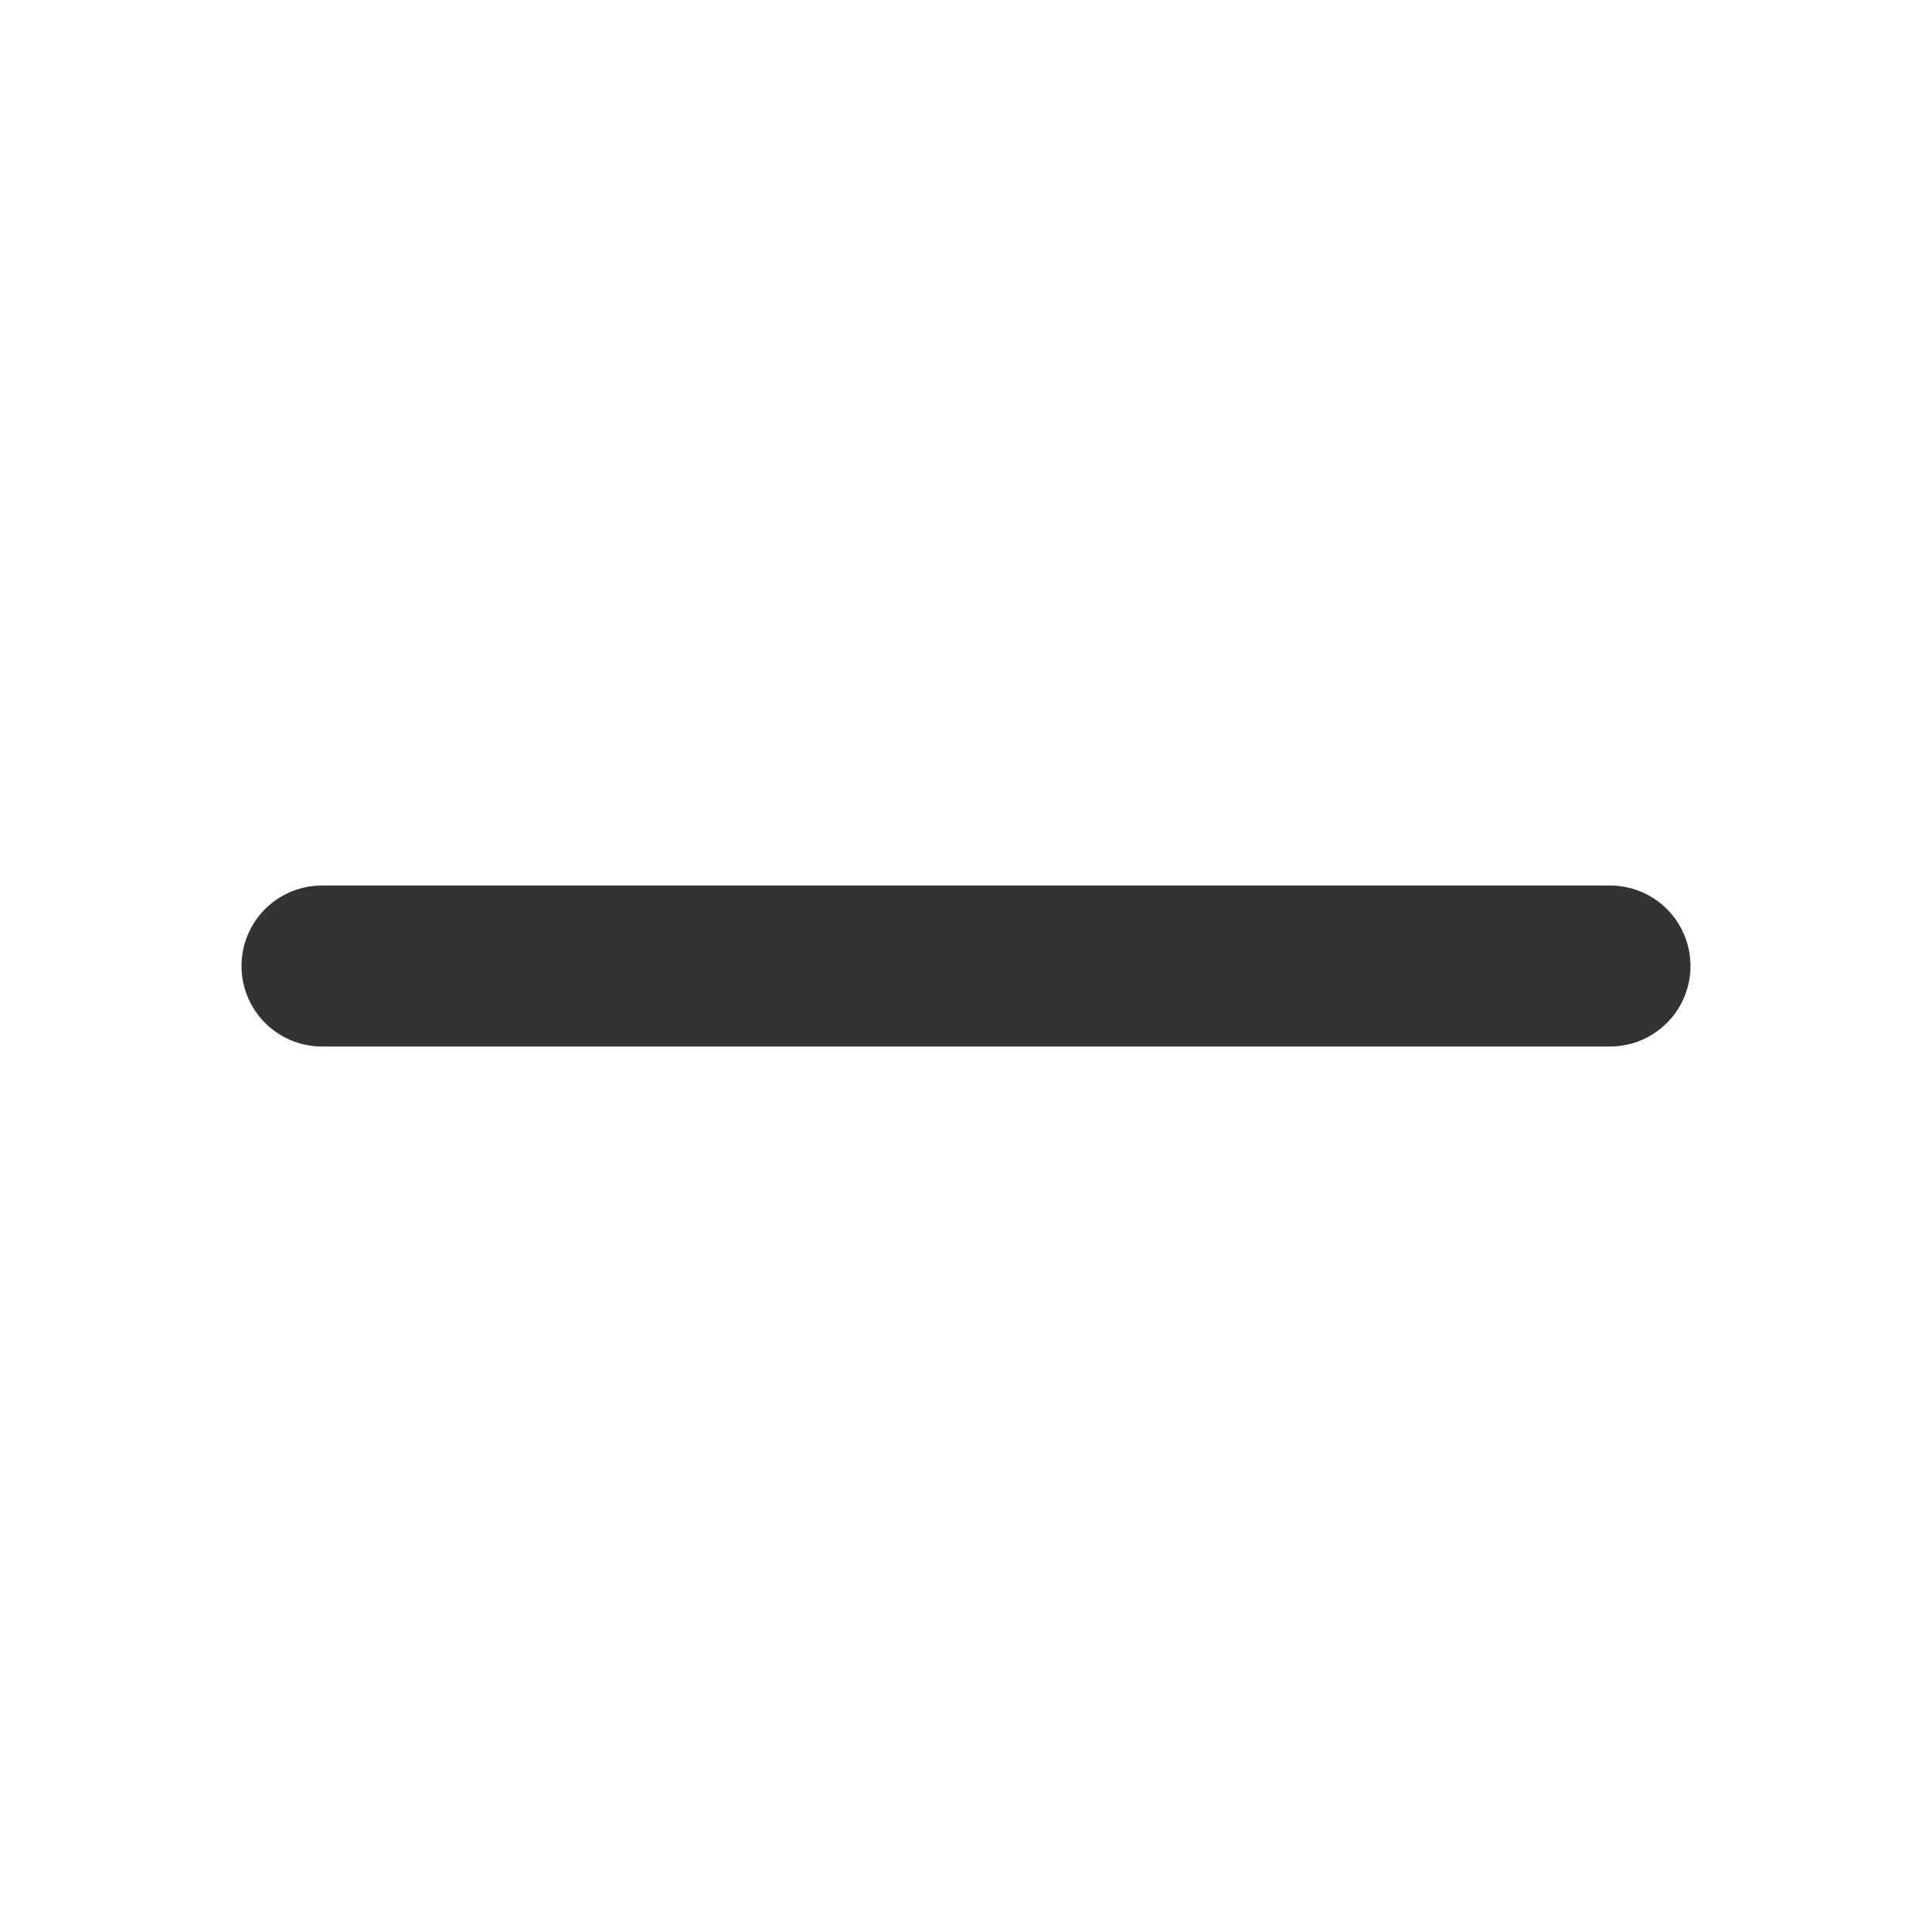
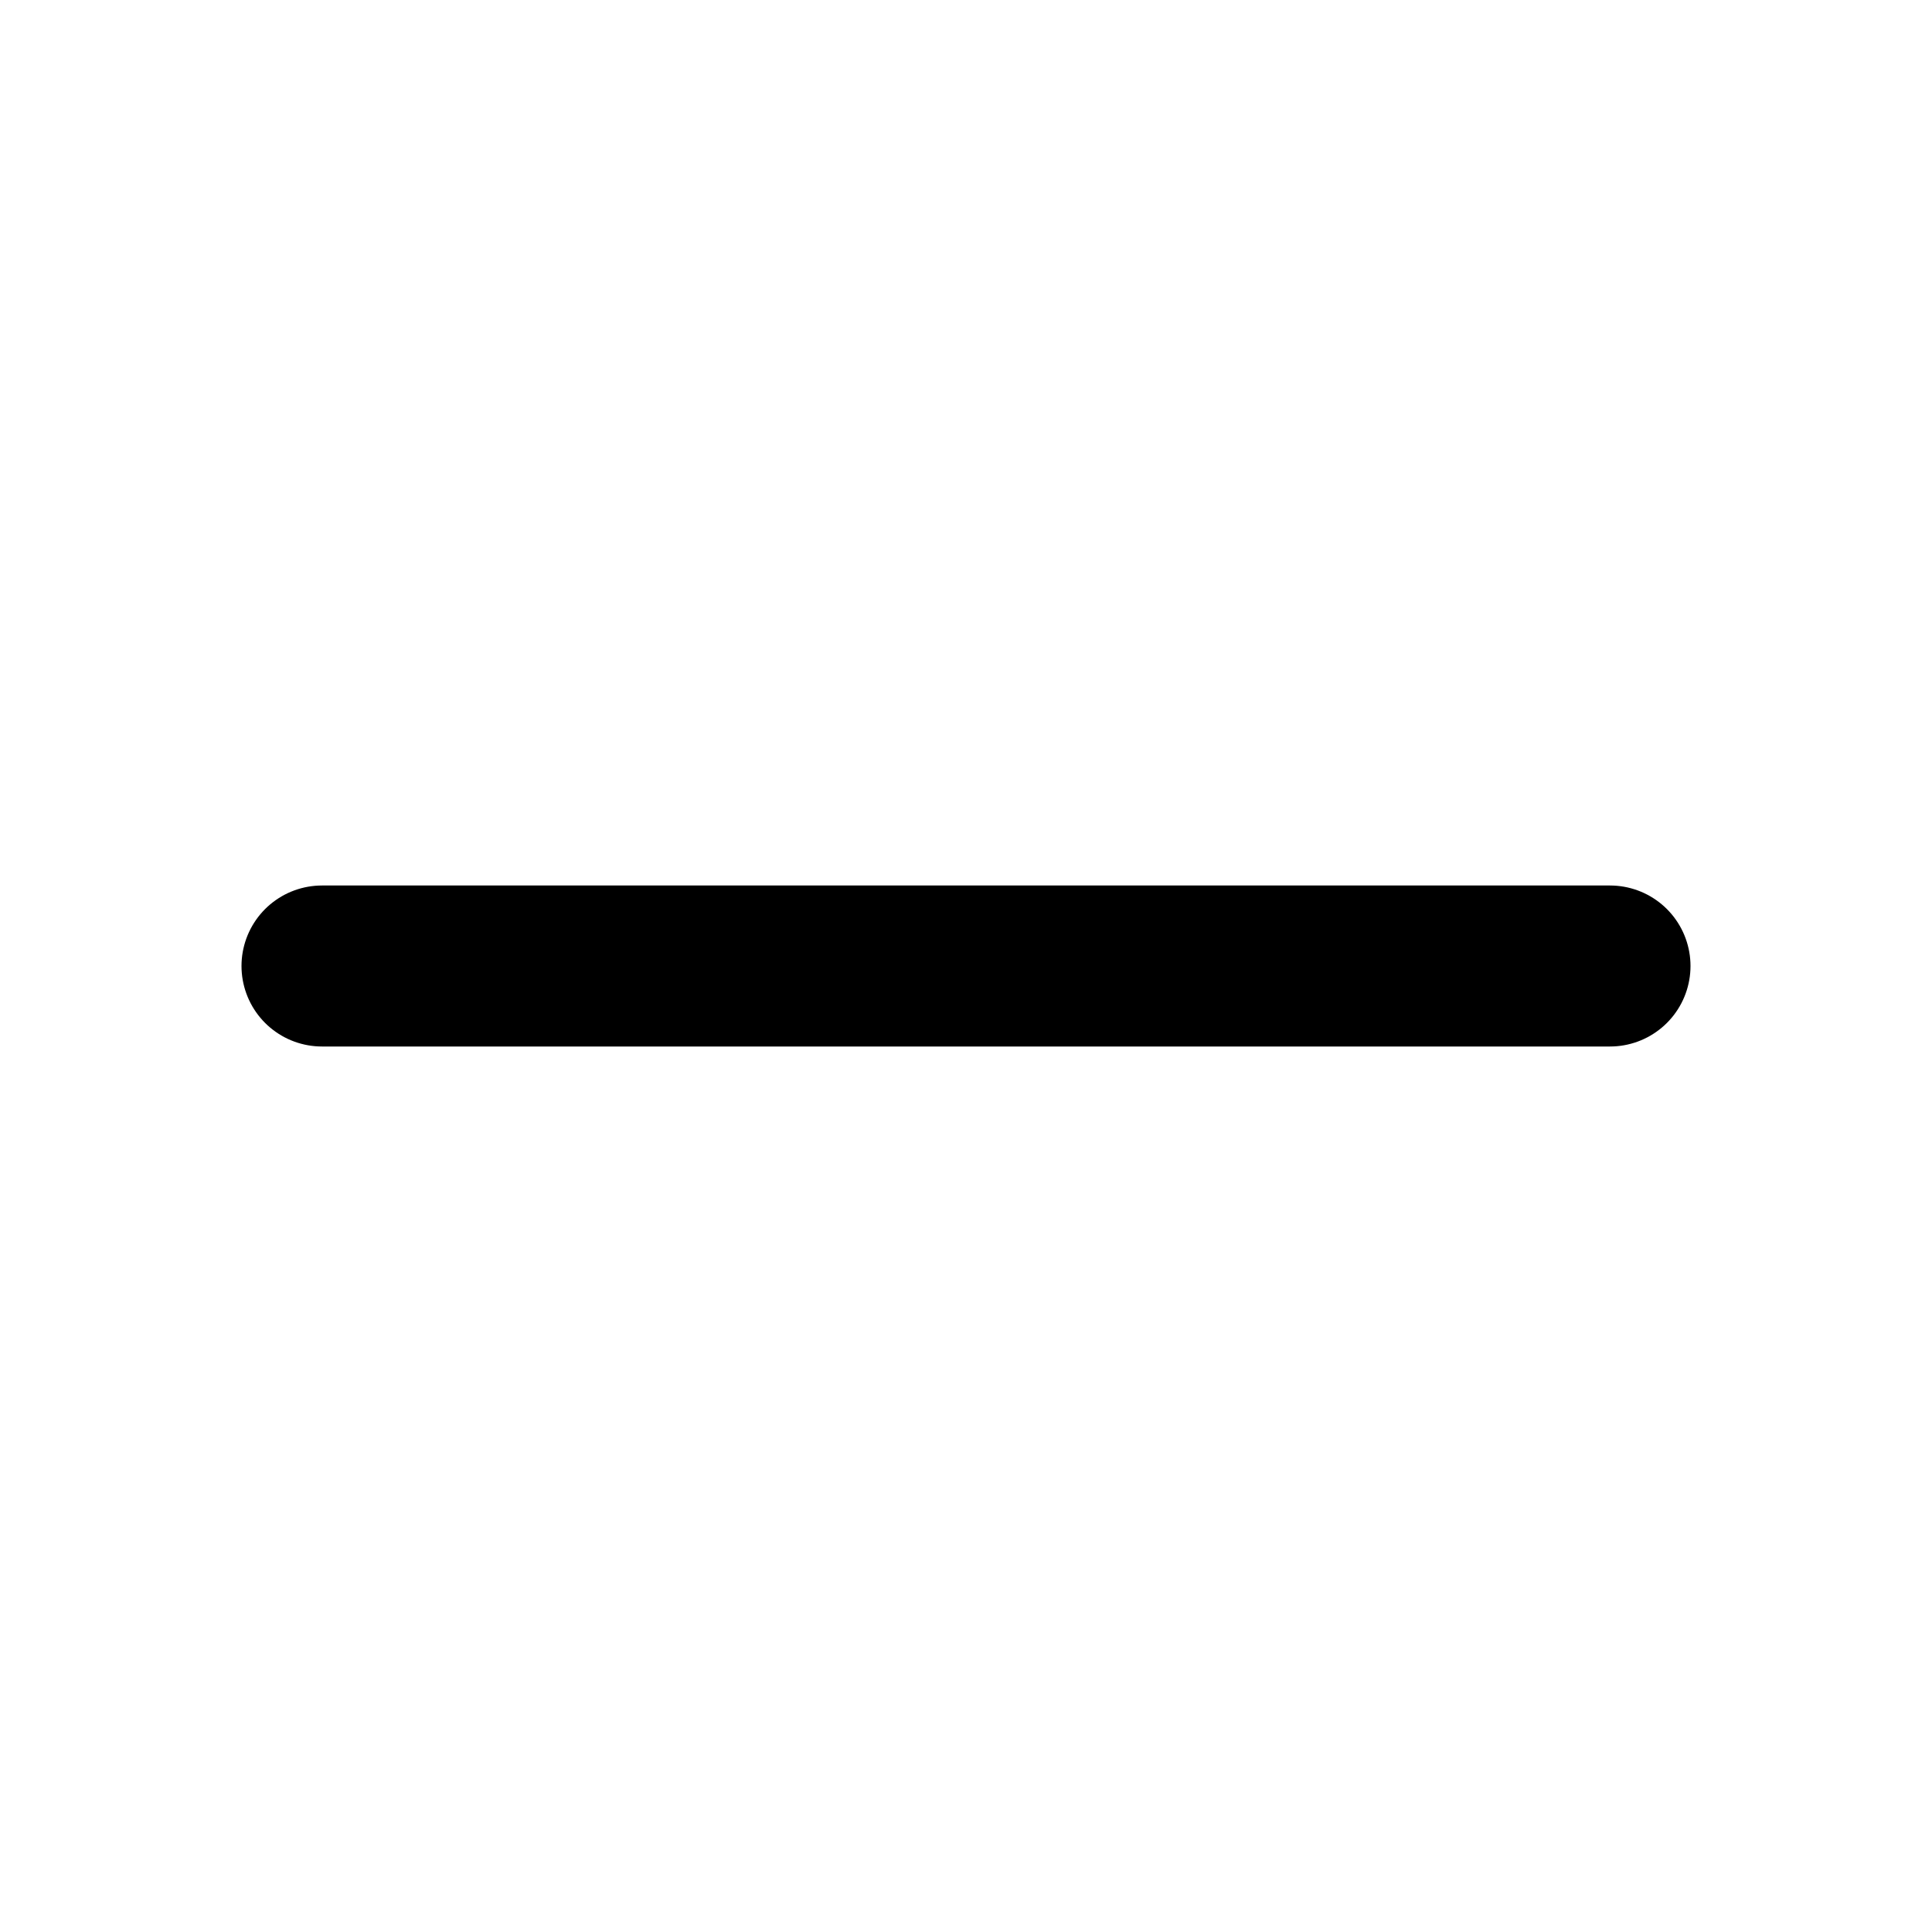
<svg xmlns="http://www.w3.org/2000/svg" width="24" height="24" fill="none" viewBox="0 0 24 24">
-   <path stroke="#333" stroke-linecap="round" stroke-linejoin="round" stroke-width="2" d="M20 12H4" />
+   <path stroke="currentColor" stroke-linecap="round" stroke-linejoin="round" stroke-width="2" d="M20 12H4" />
</svg>
